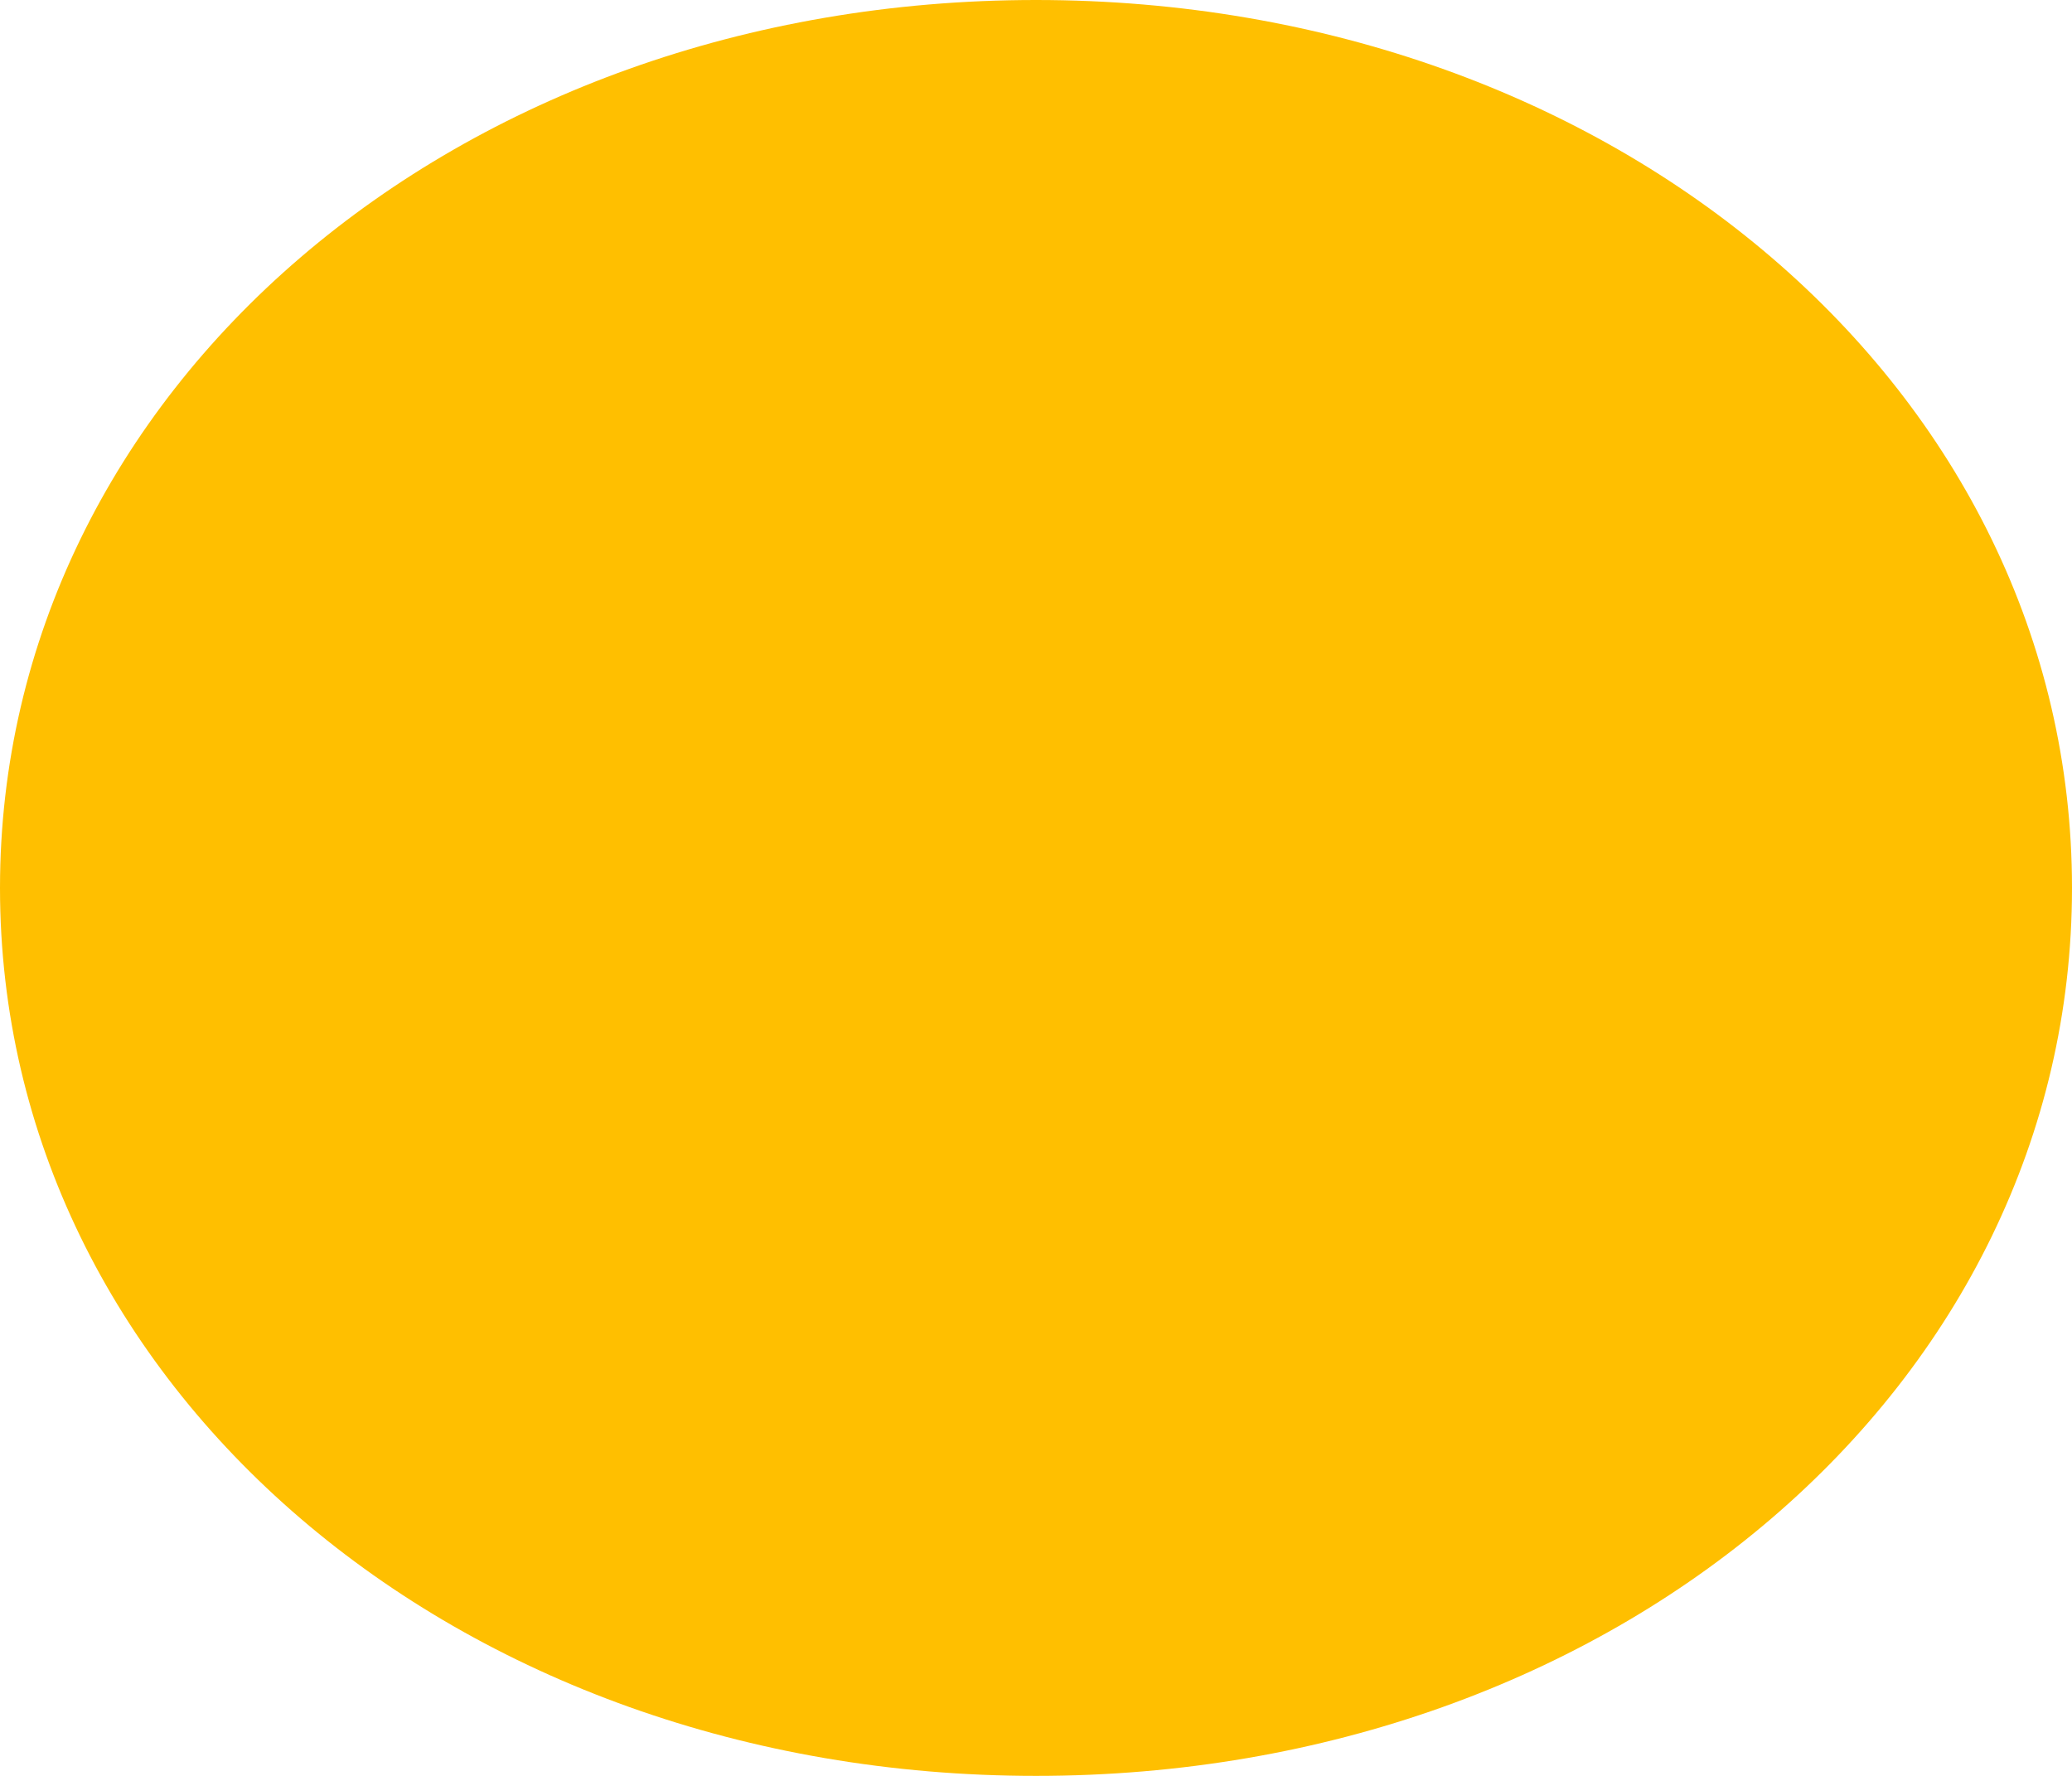
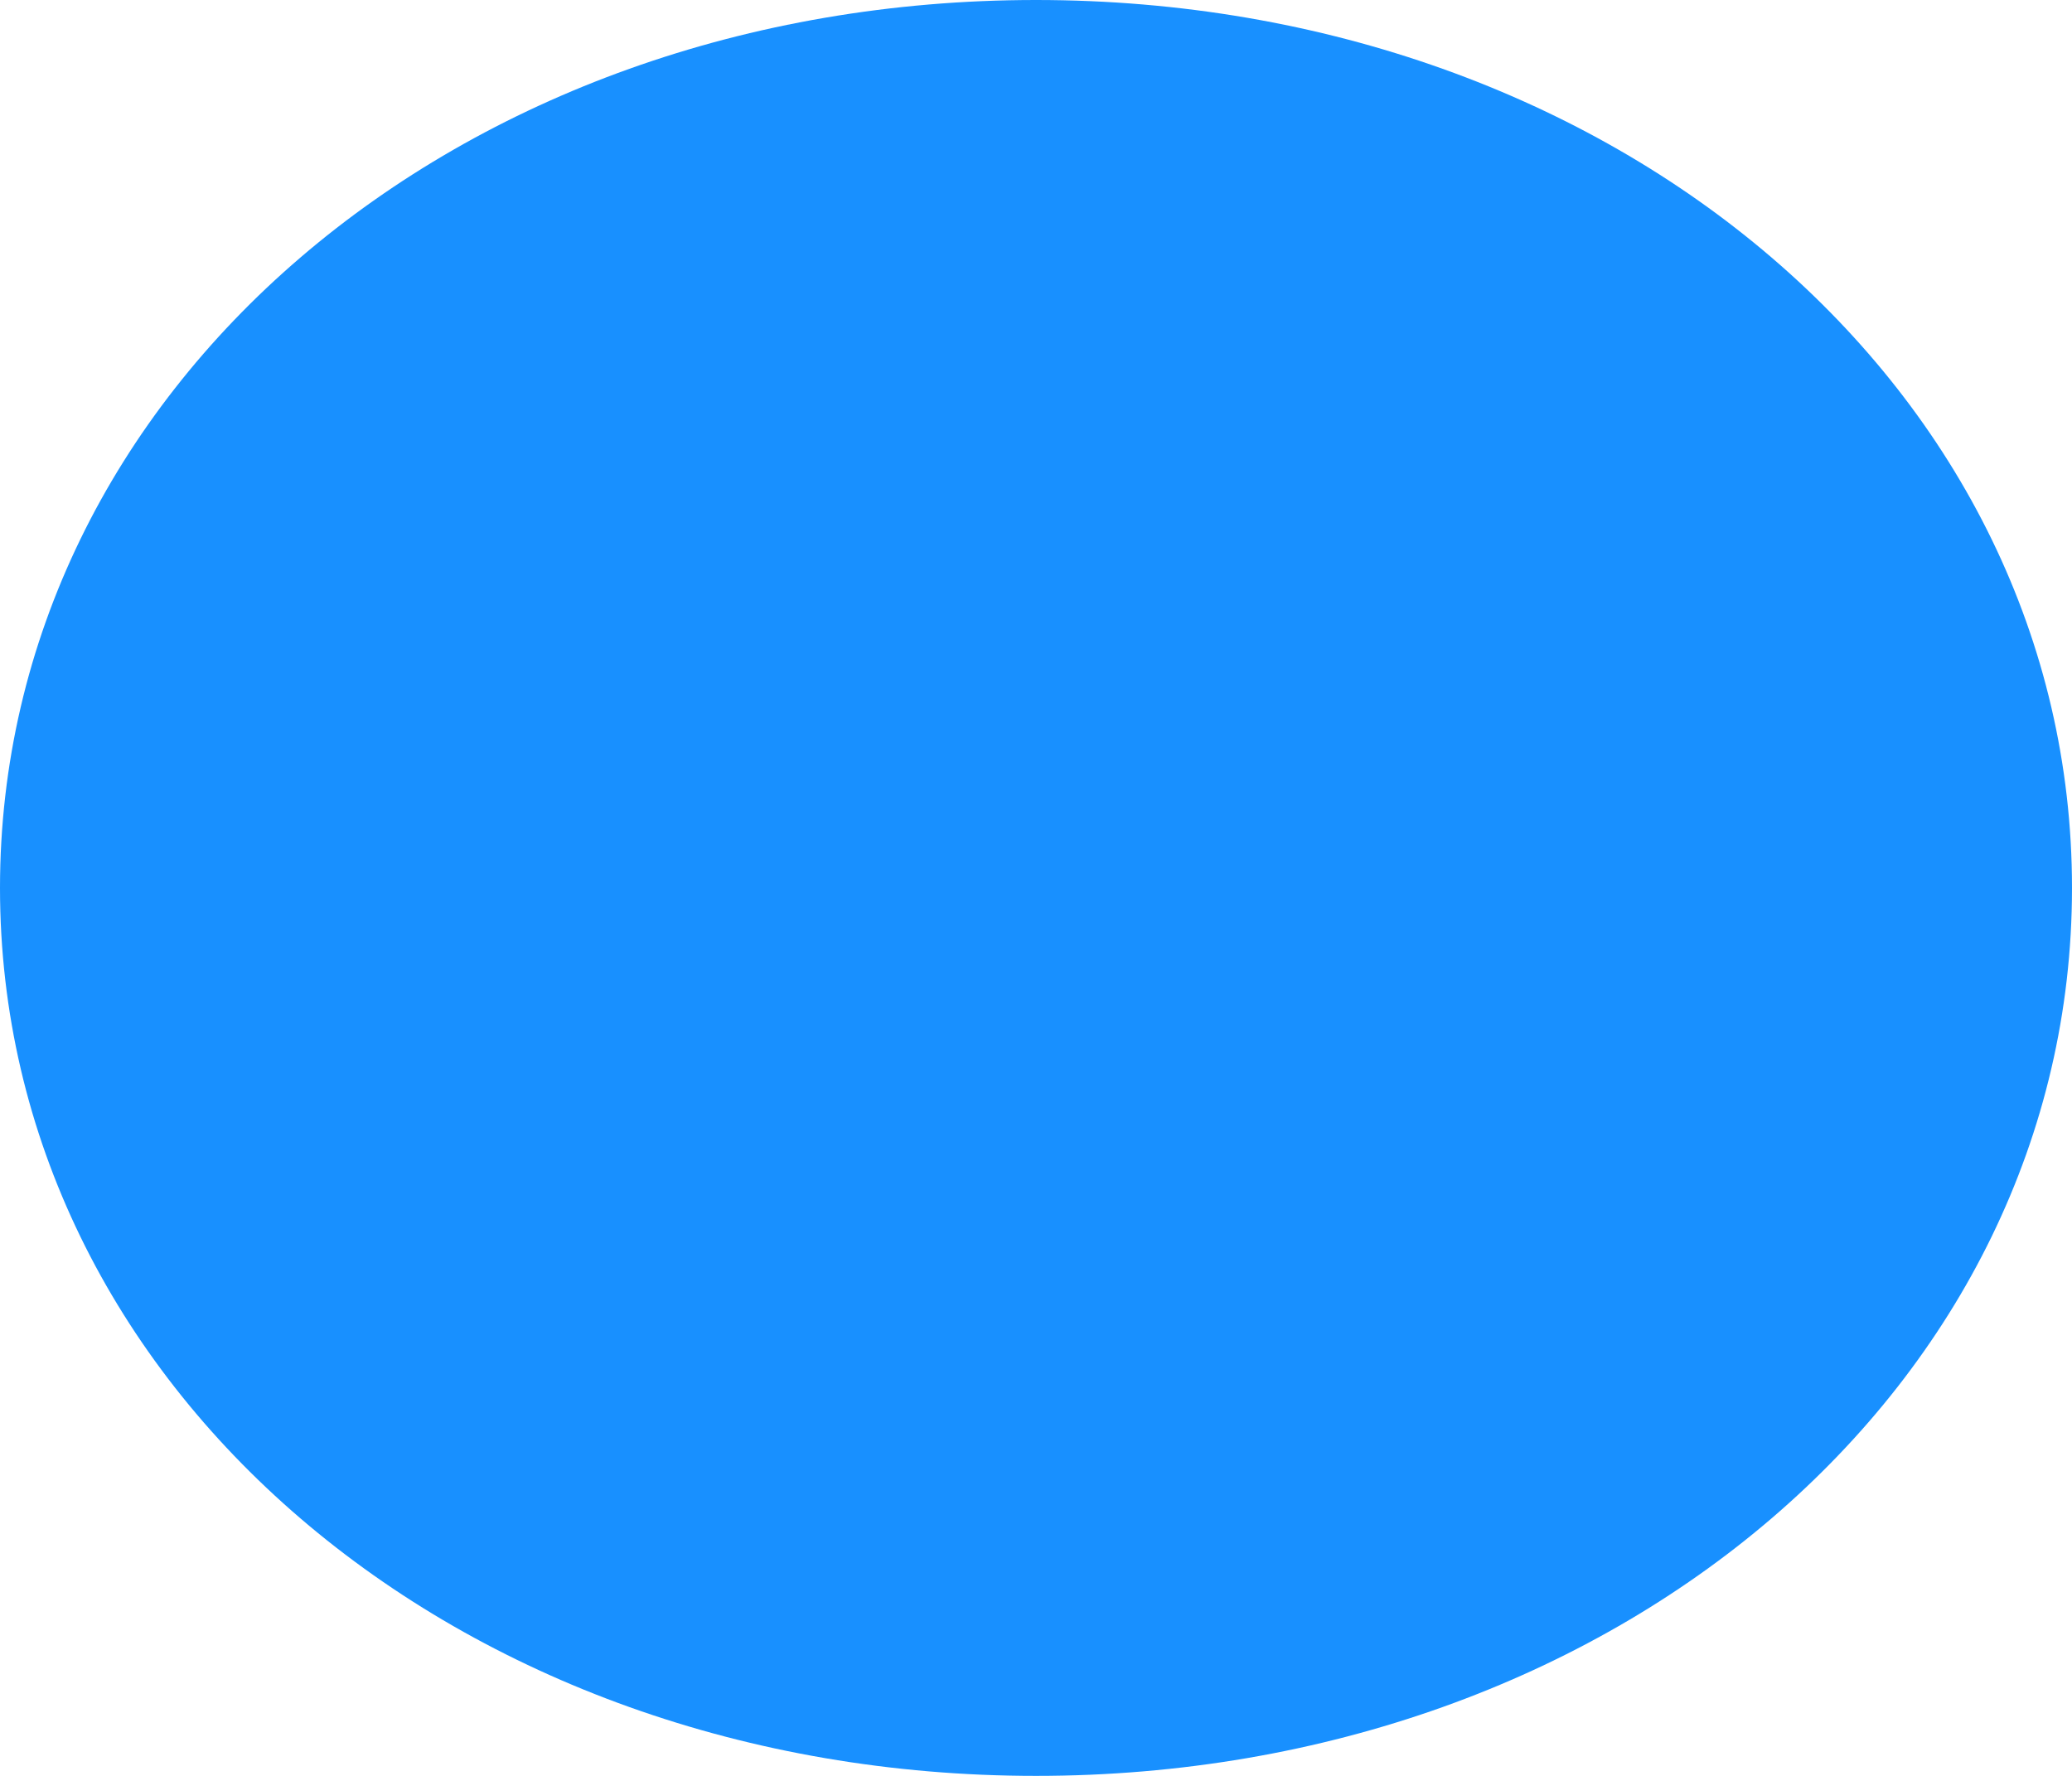
<svg xmlns="http://www.w3.org/2000/svg" version="1.1" width="14px" height="12px">
-   <g transform="matrix(1 0 0 1 -404 -780 )">
-     <path d="M 411 780  C 414.92 780  418 782.64  418 786  C 418 789.36  414.92 792  411 792  C 407.08 792  404 789.36  404 786  C 404 782.64  407.08 780  411 780  Z " fill-rule="nonzero" fill="#ffbf00" stroke="none" />
+   <g transform="matrix(1 0 0 1 -142 -776 )">
+     <path d="M 149 776  C 152.92 776  156 778.64  156 782  C 156 785.36  152.92 788  149 788  C 145.08 788  142 785.36  142 782  C 142 778.64  145.08 776  149 776  Z " fill-rule="nonzero" fill="#1890ff" stroke="none" />
  </g>
</svg>
